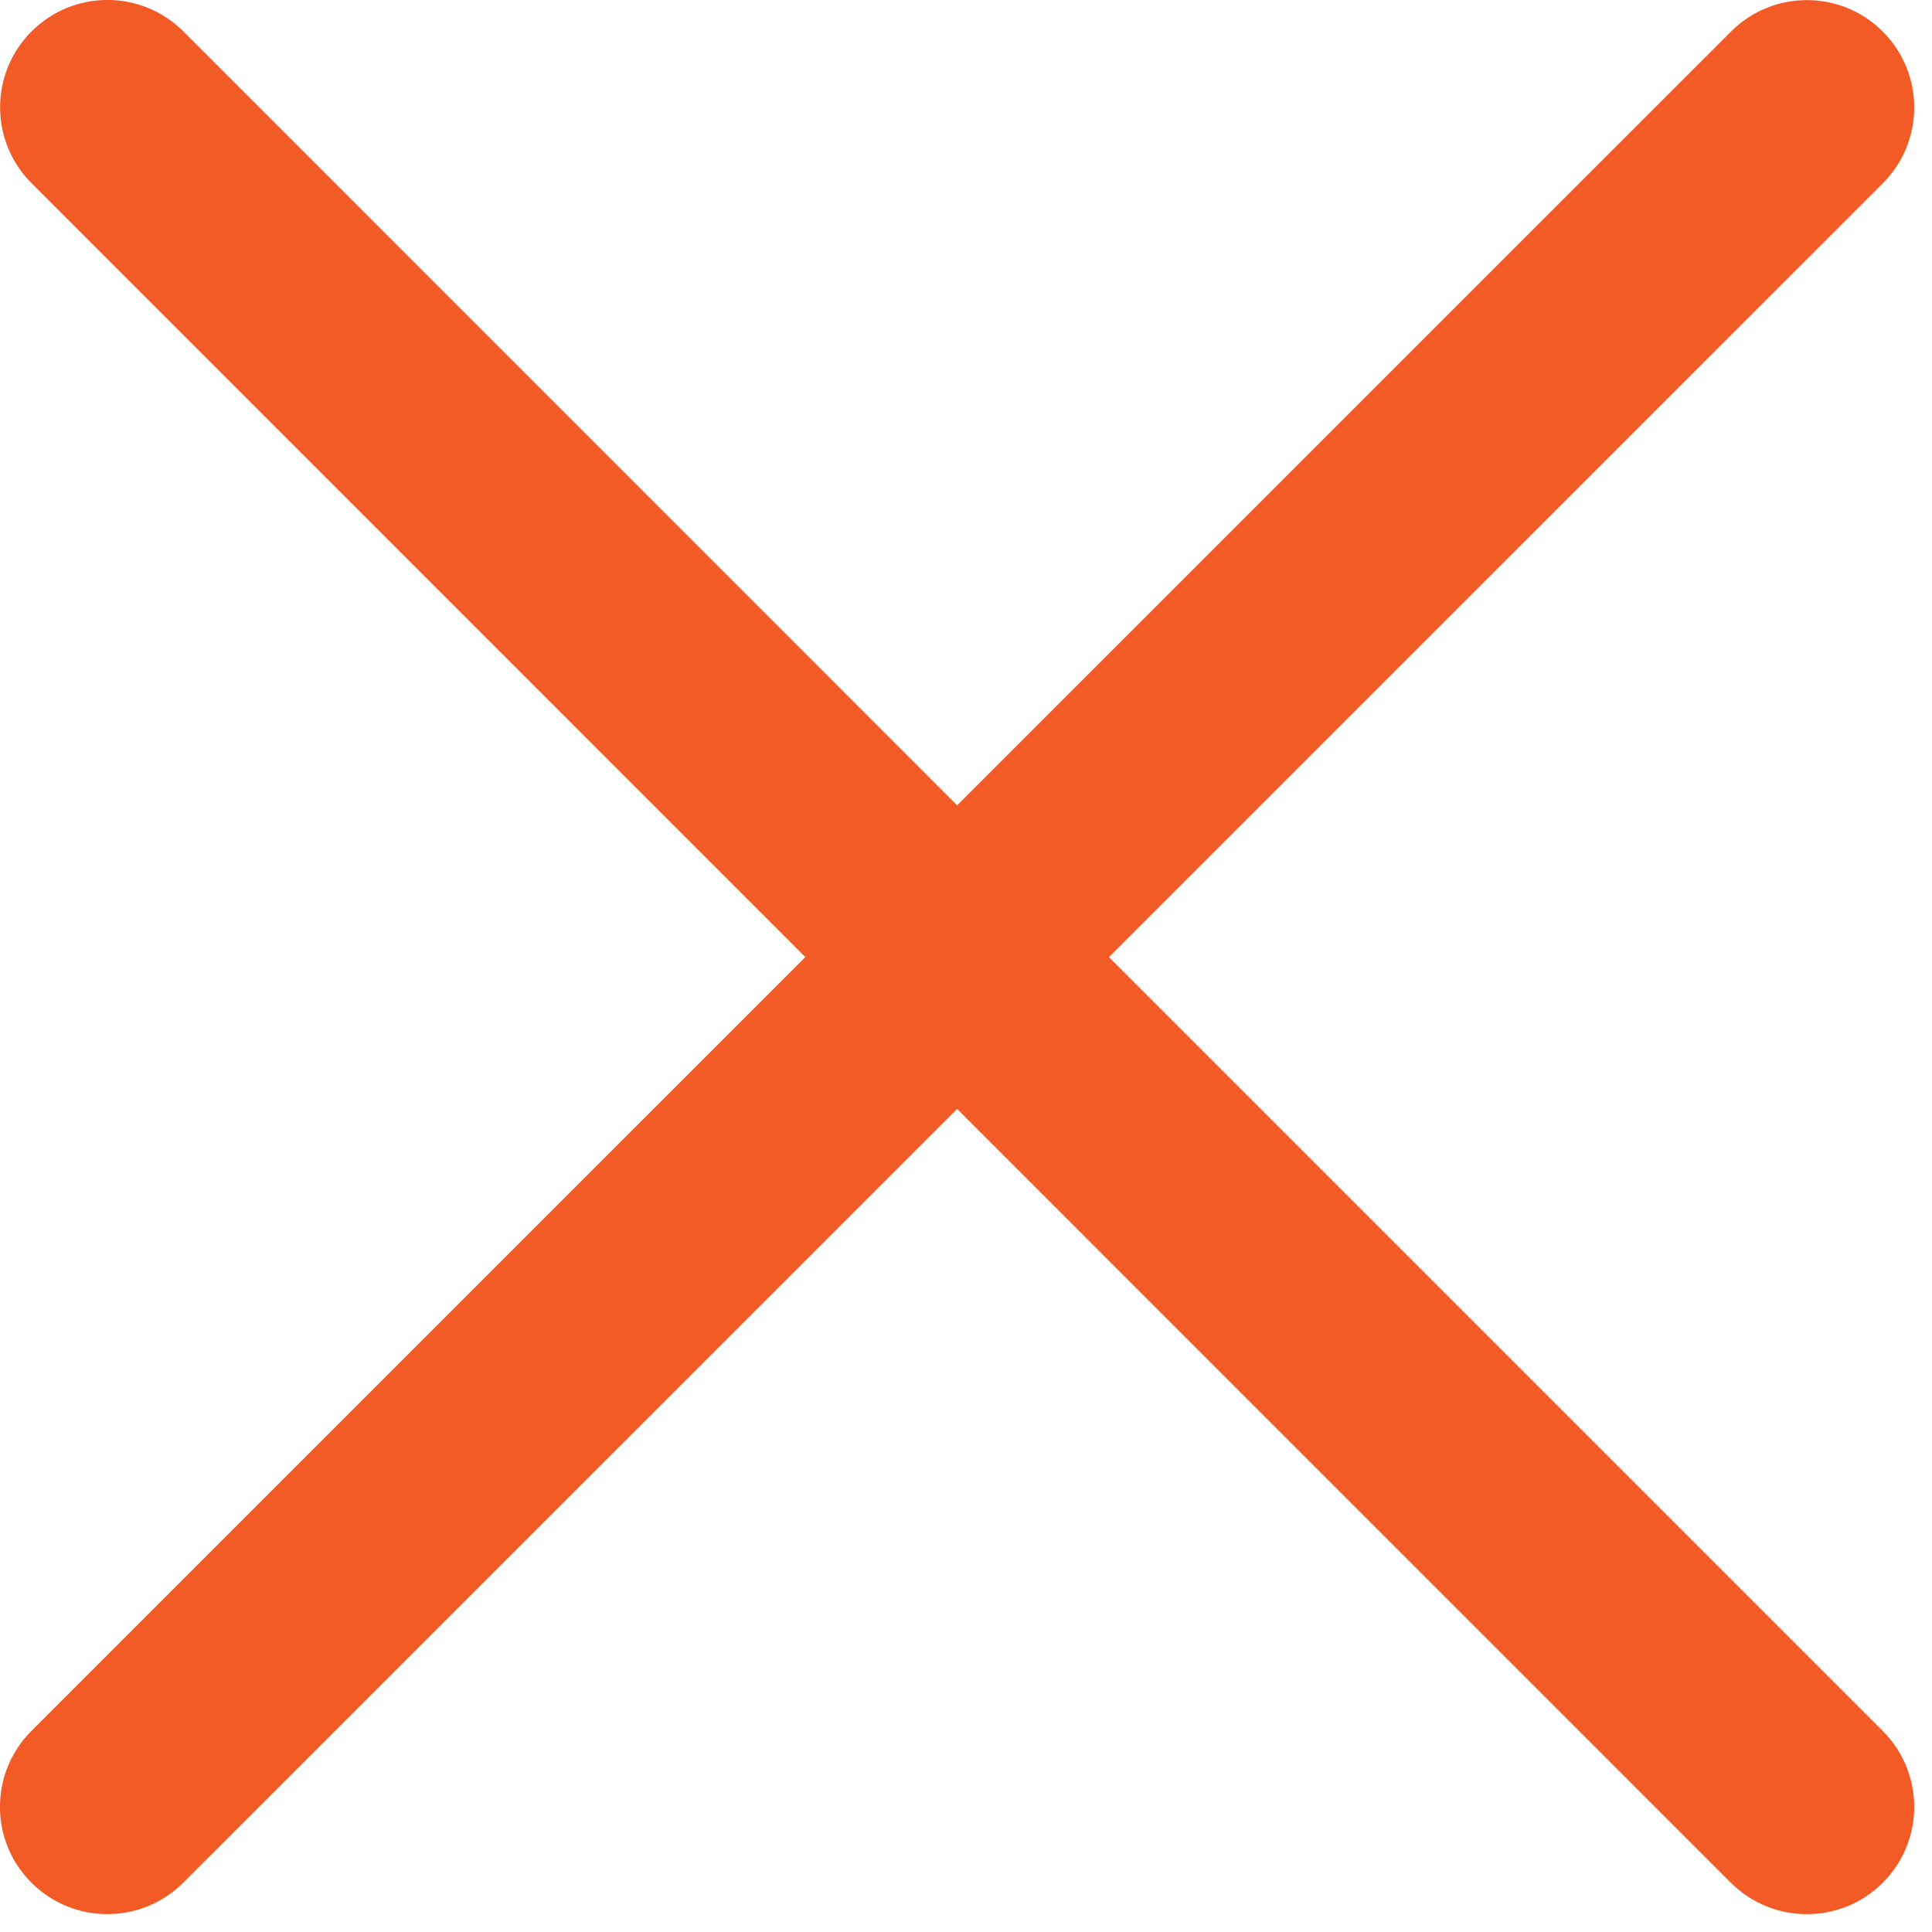
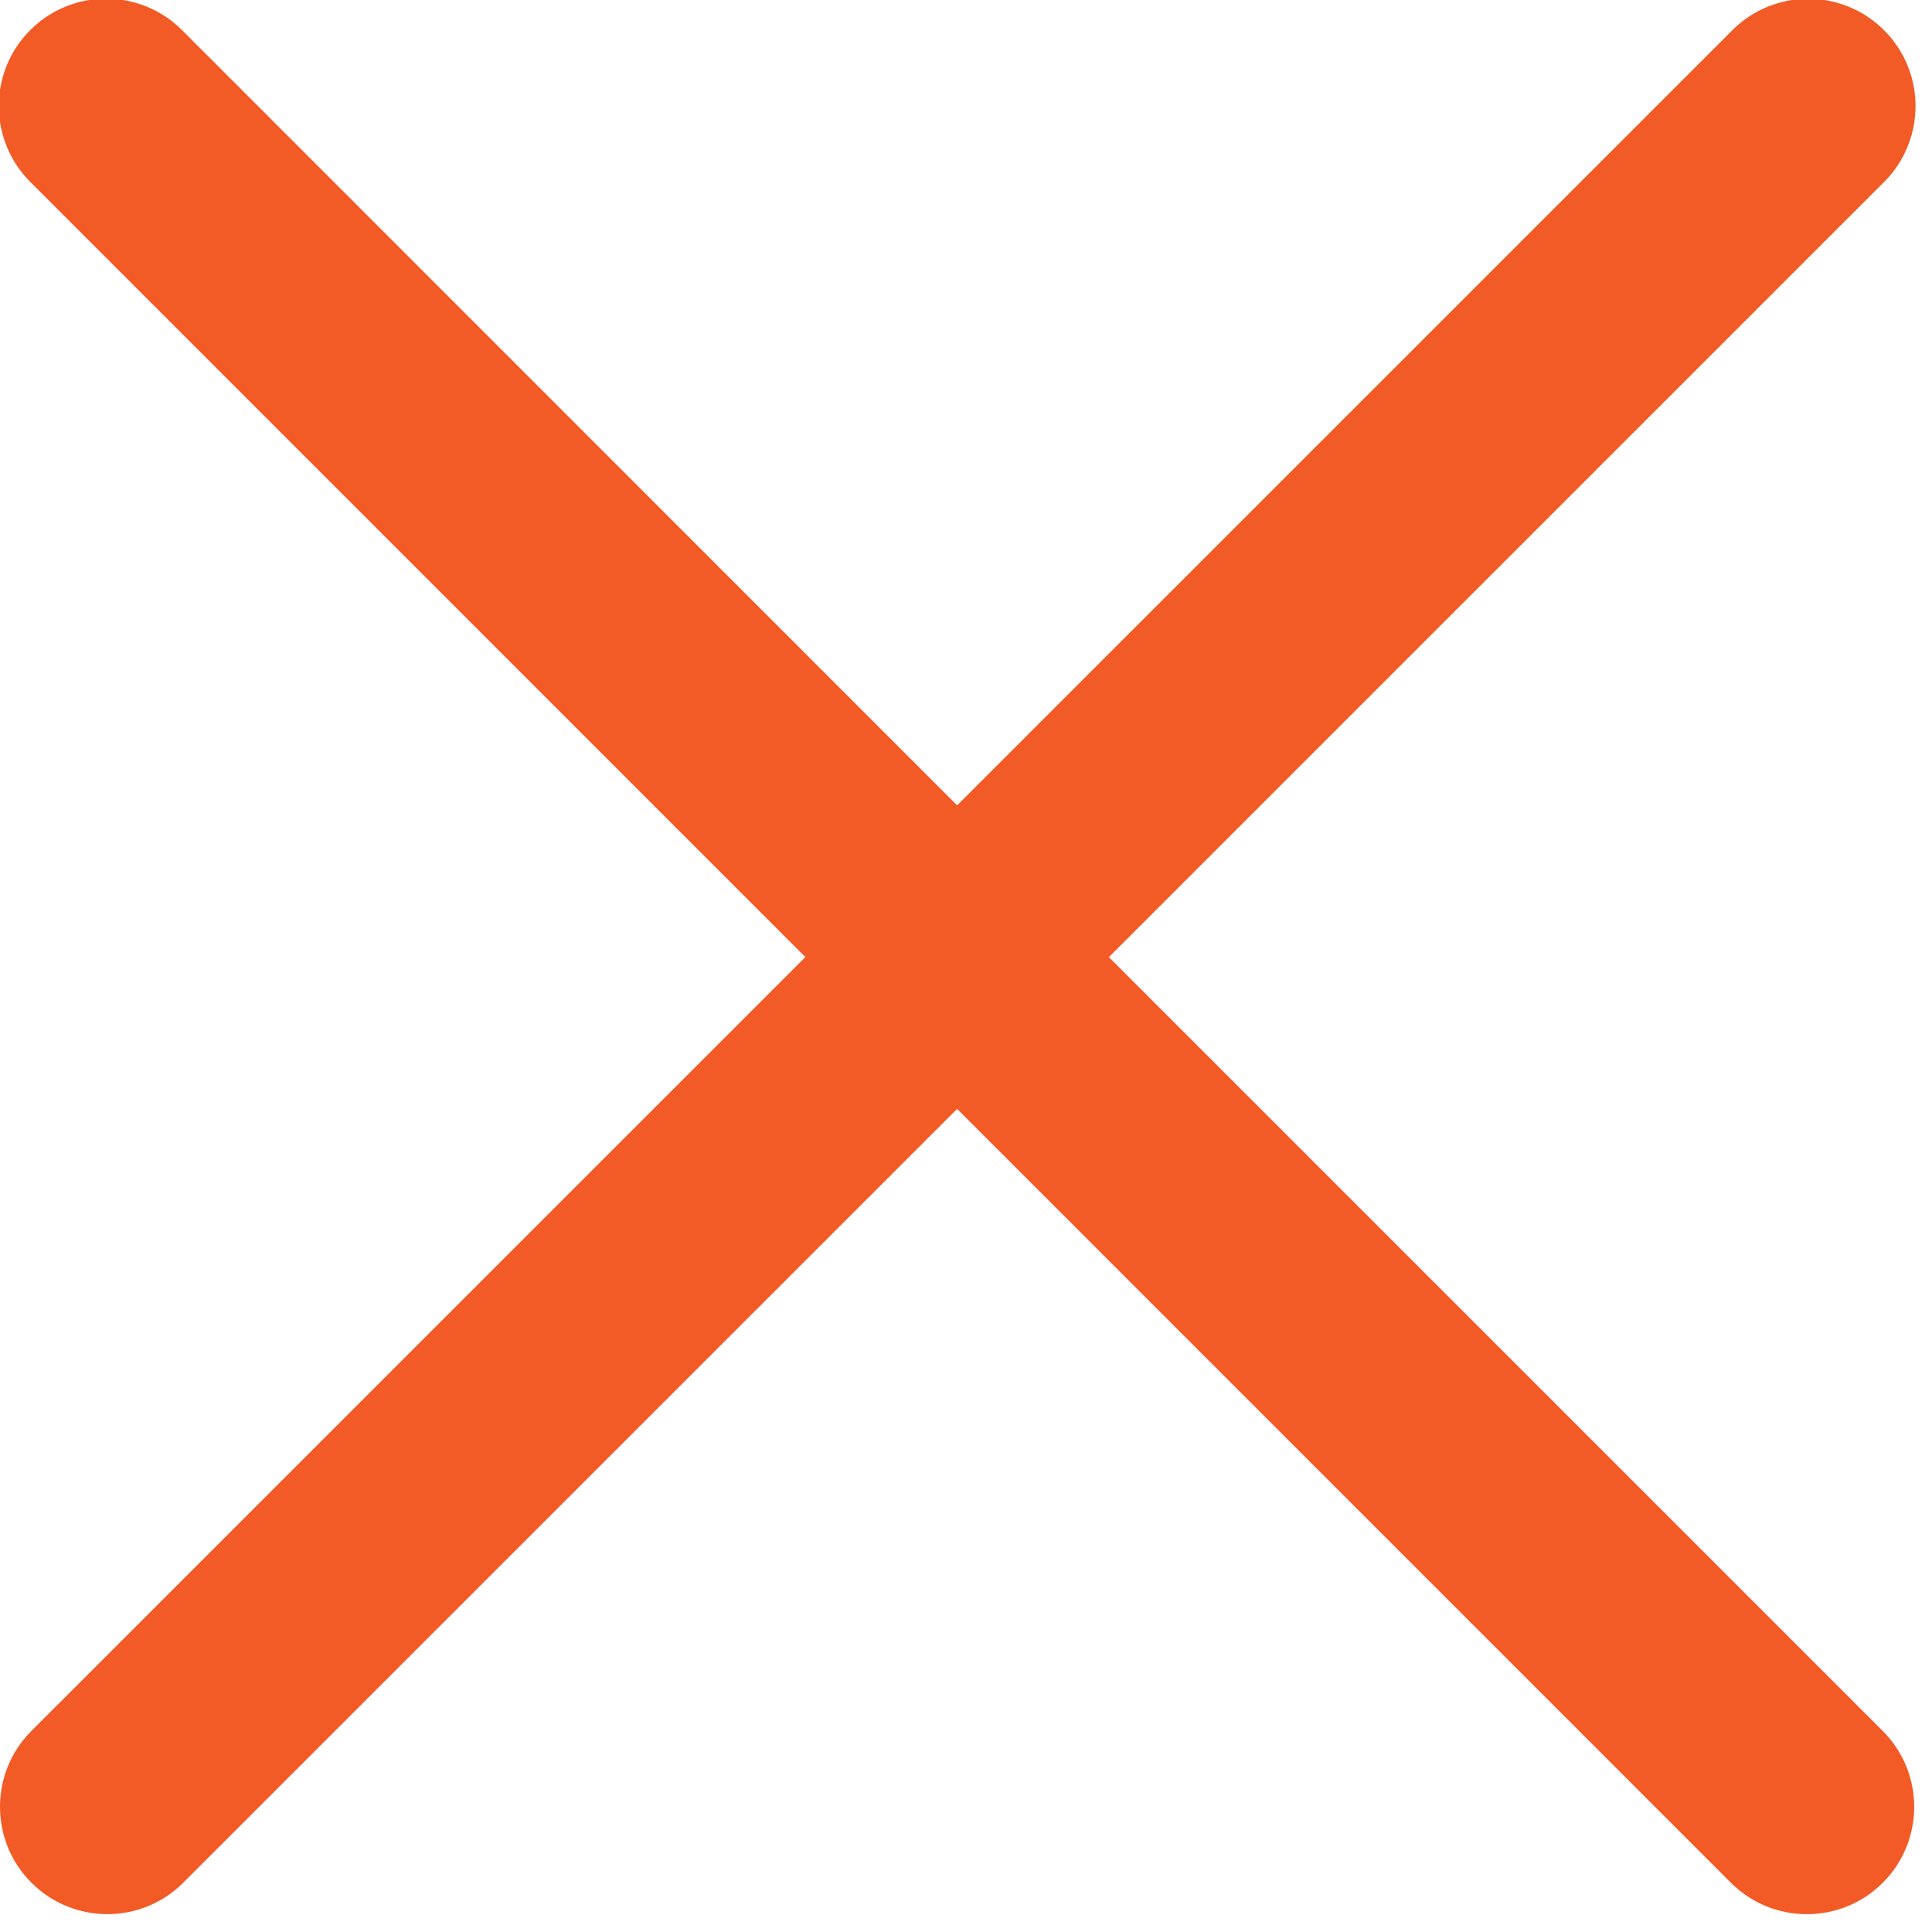
- <svg xmlns="http://www.w3.org/2000/svg" version="1.0" id="Layer_1" x="0px" y="0px" width="27" height="27" viewBox="0 0 27 27" enable-background="new 0 0 26.752 26.752" xml:space="preserve" fill="#f25b26">
-   <path d="M15.497,13.376L26.312,2.562c0.586-0.585,0.586-1.535,0-2.121s-1.535-0.586-2.121,0L13.376,11.255L2.562,0.439 c-0.586-0.586-1.535-0.586-2.121,0c-0.586,0.585-0.586,1.535,0,2.121l10.814,10.815L0.439,24.19c-0.586,0.586-0.586,1.535,0,2.121 c0.293,0.293,0.677,0.439,1.061,0.439s0.768-0.146,1.061-0.439l10.815-10.814L24.19,26.312c0.293,0.293,0.677,0.439,1.061,0.439 s0.768-0.146,1.061-0.439c0.586-0.586,0.586-1.535,0-2.121L15.497,13.376z" />
+ <svg xmlns="http://www.w3.org/2000/svg" version="1" width="27" height="27" fill="#f25b26">
+   <path d="M15.497 13.376L26.312 2.562A1.5 1.5 0 1 0 24.191.441L13.376 11.255 2.562.439A1.5 1.5 0 1 0 .441 2.56l10.814 10.815L.439 24.19a1.5 1.5 0 1 0 2.122 2.121l10.815-10.814L24.19 26.312c.293.293.677.439 1.061.439s.768-.146 1.061-.439a1.5 1.5 0 0 0 0-2.121L15.497 13.376z" />
</svg>
